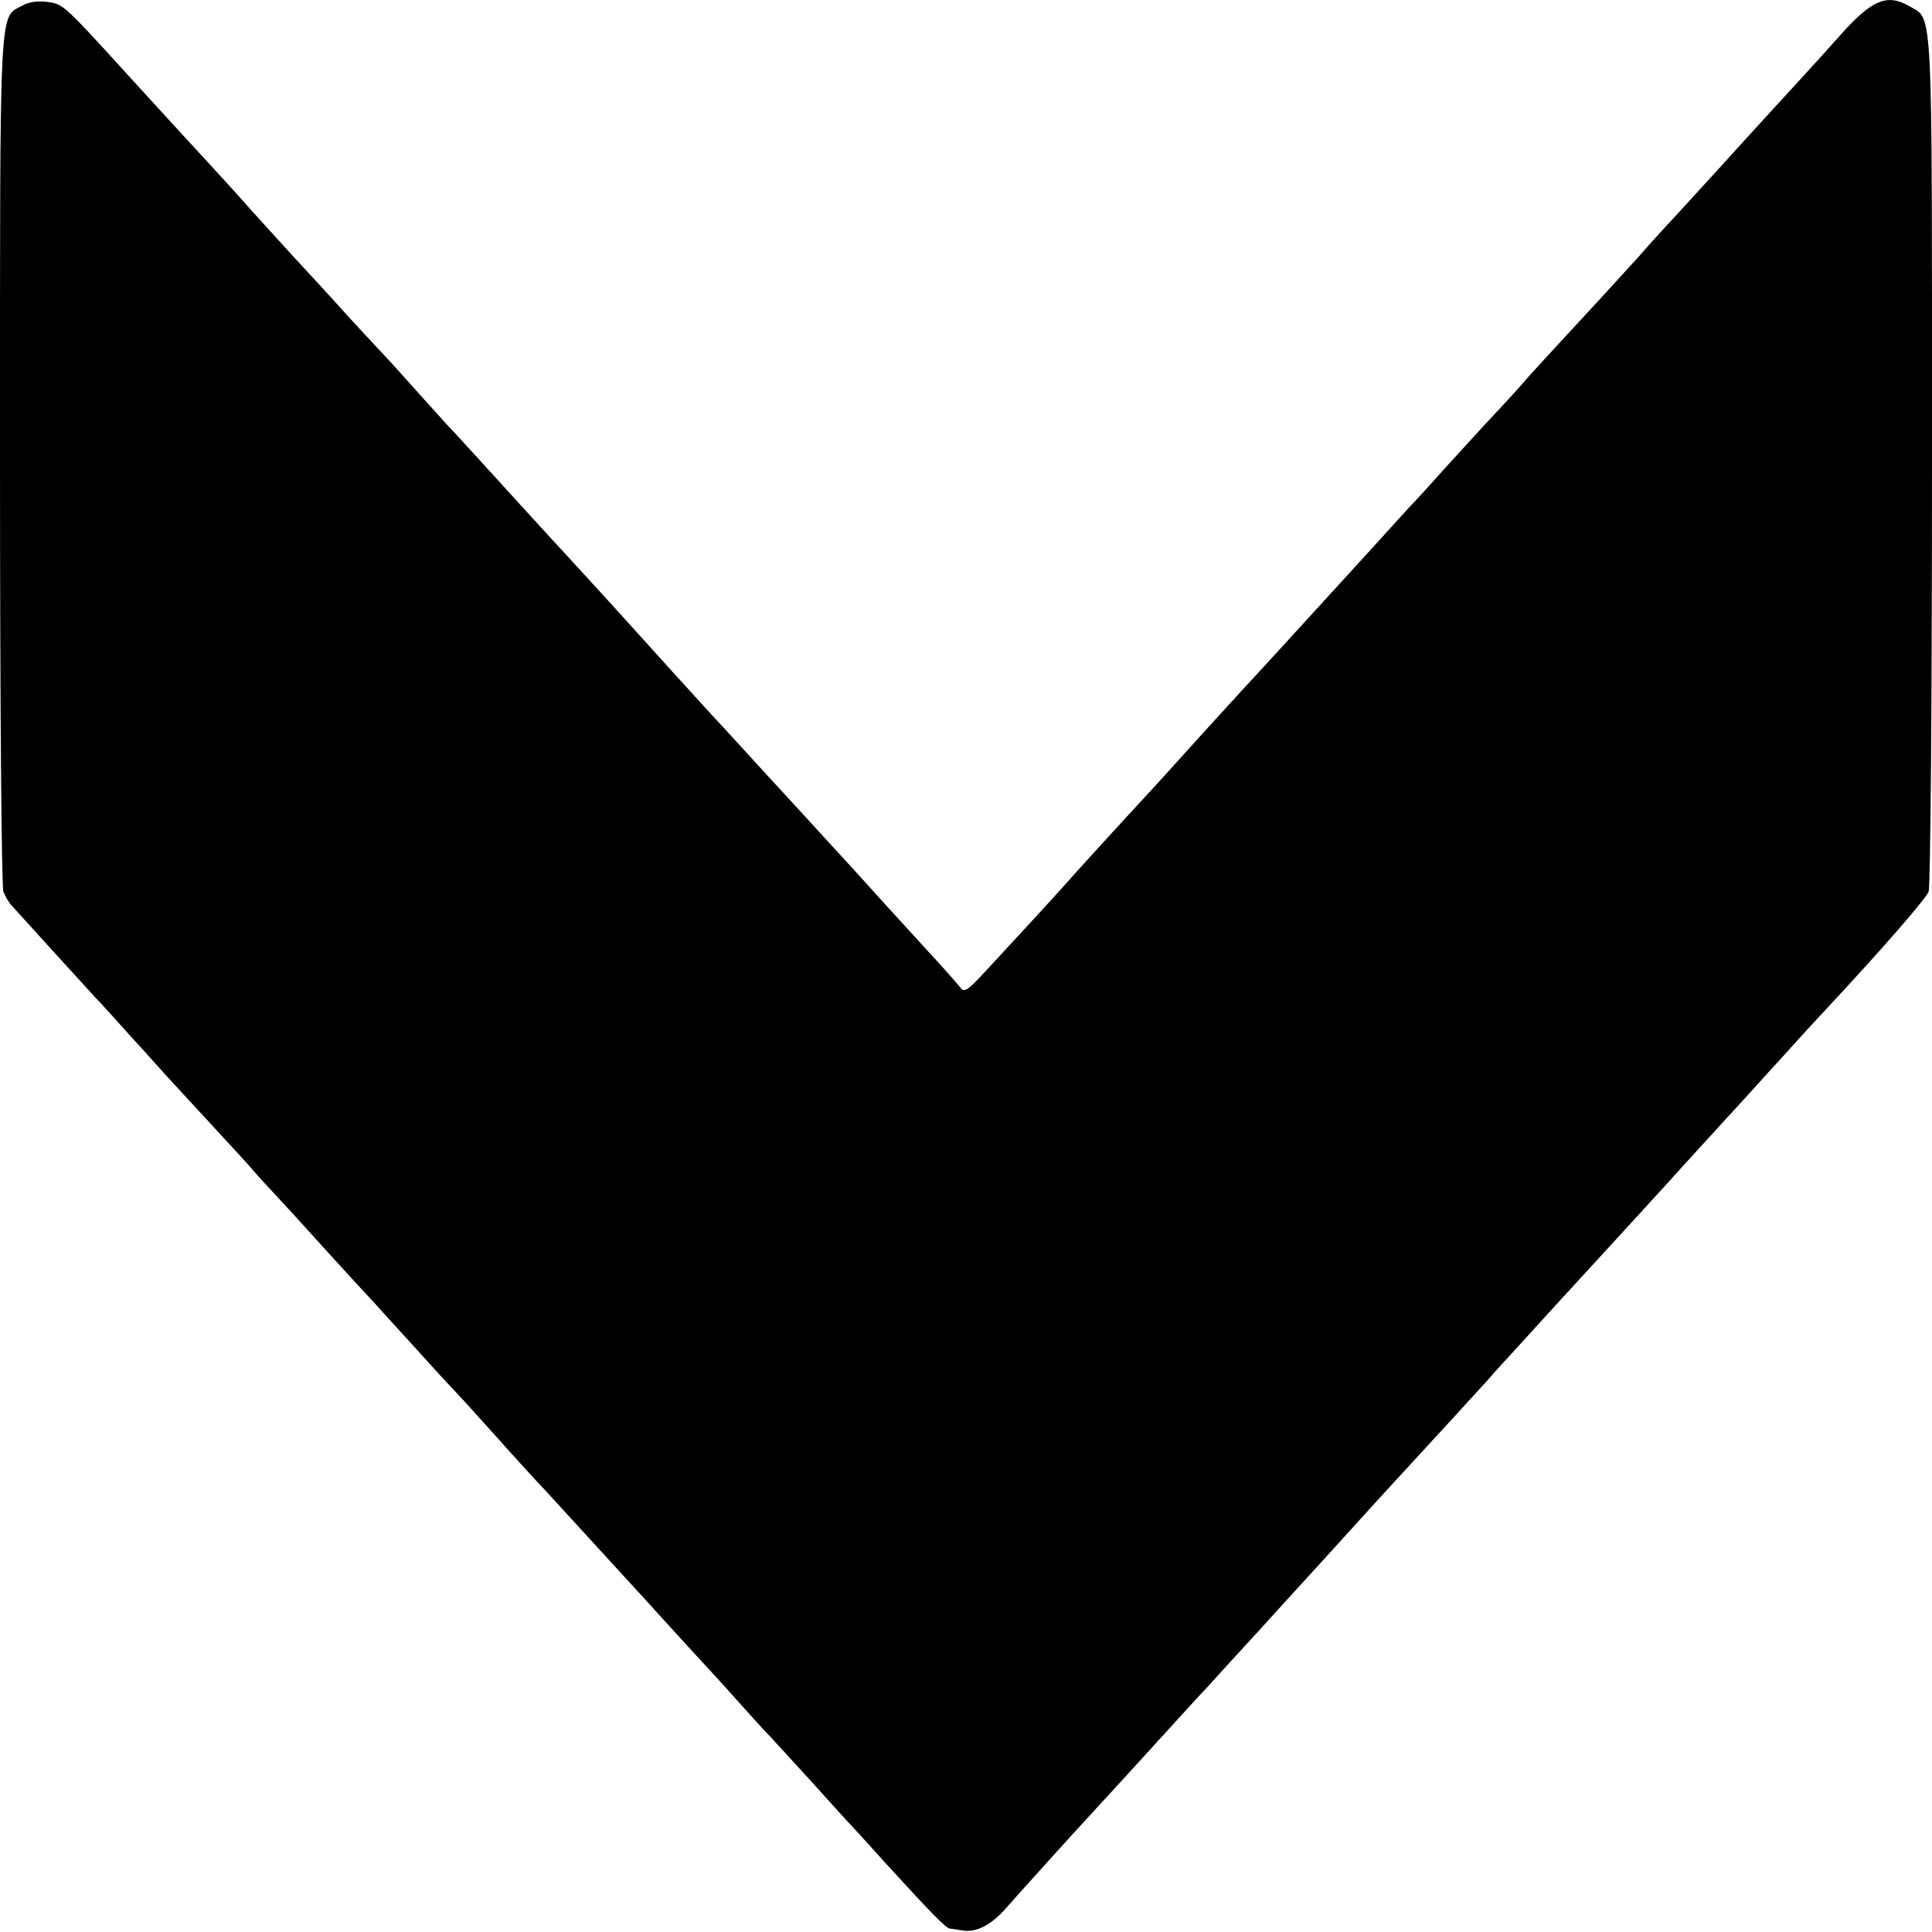
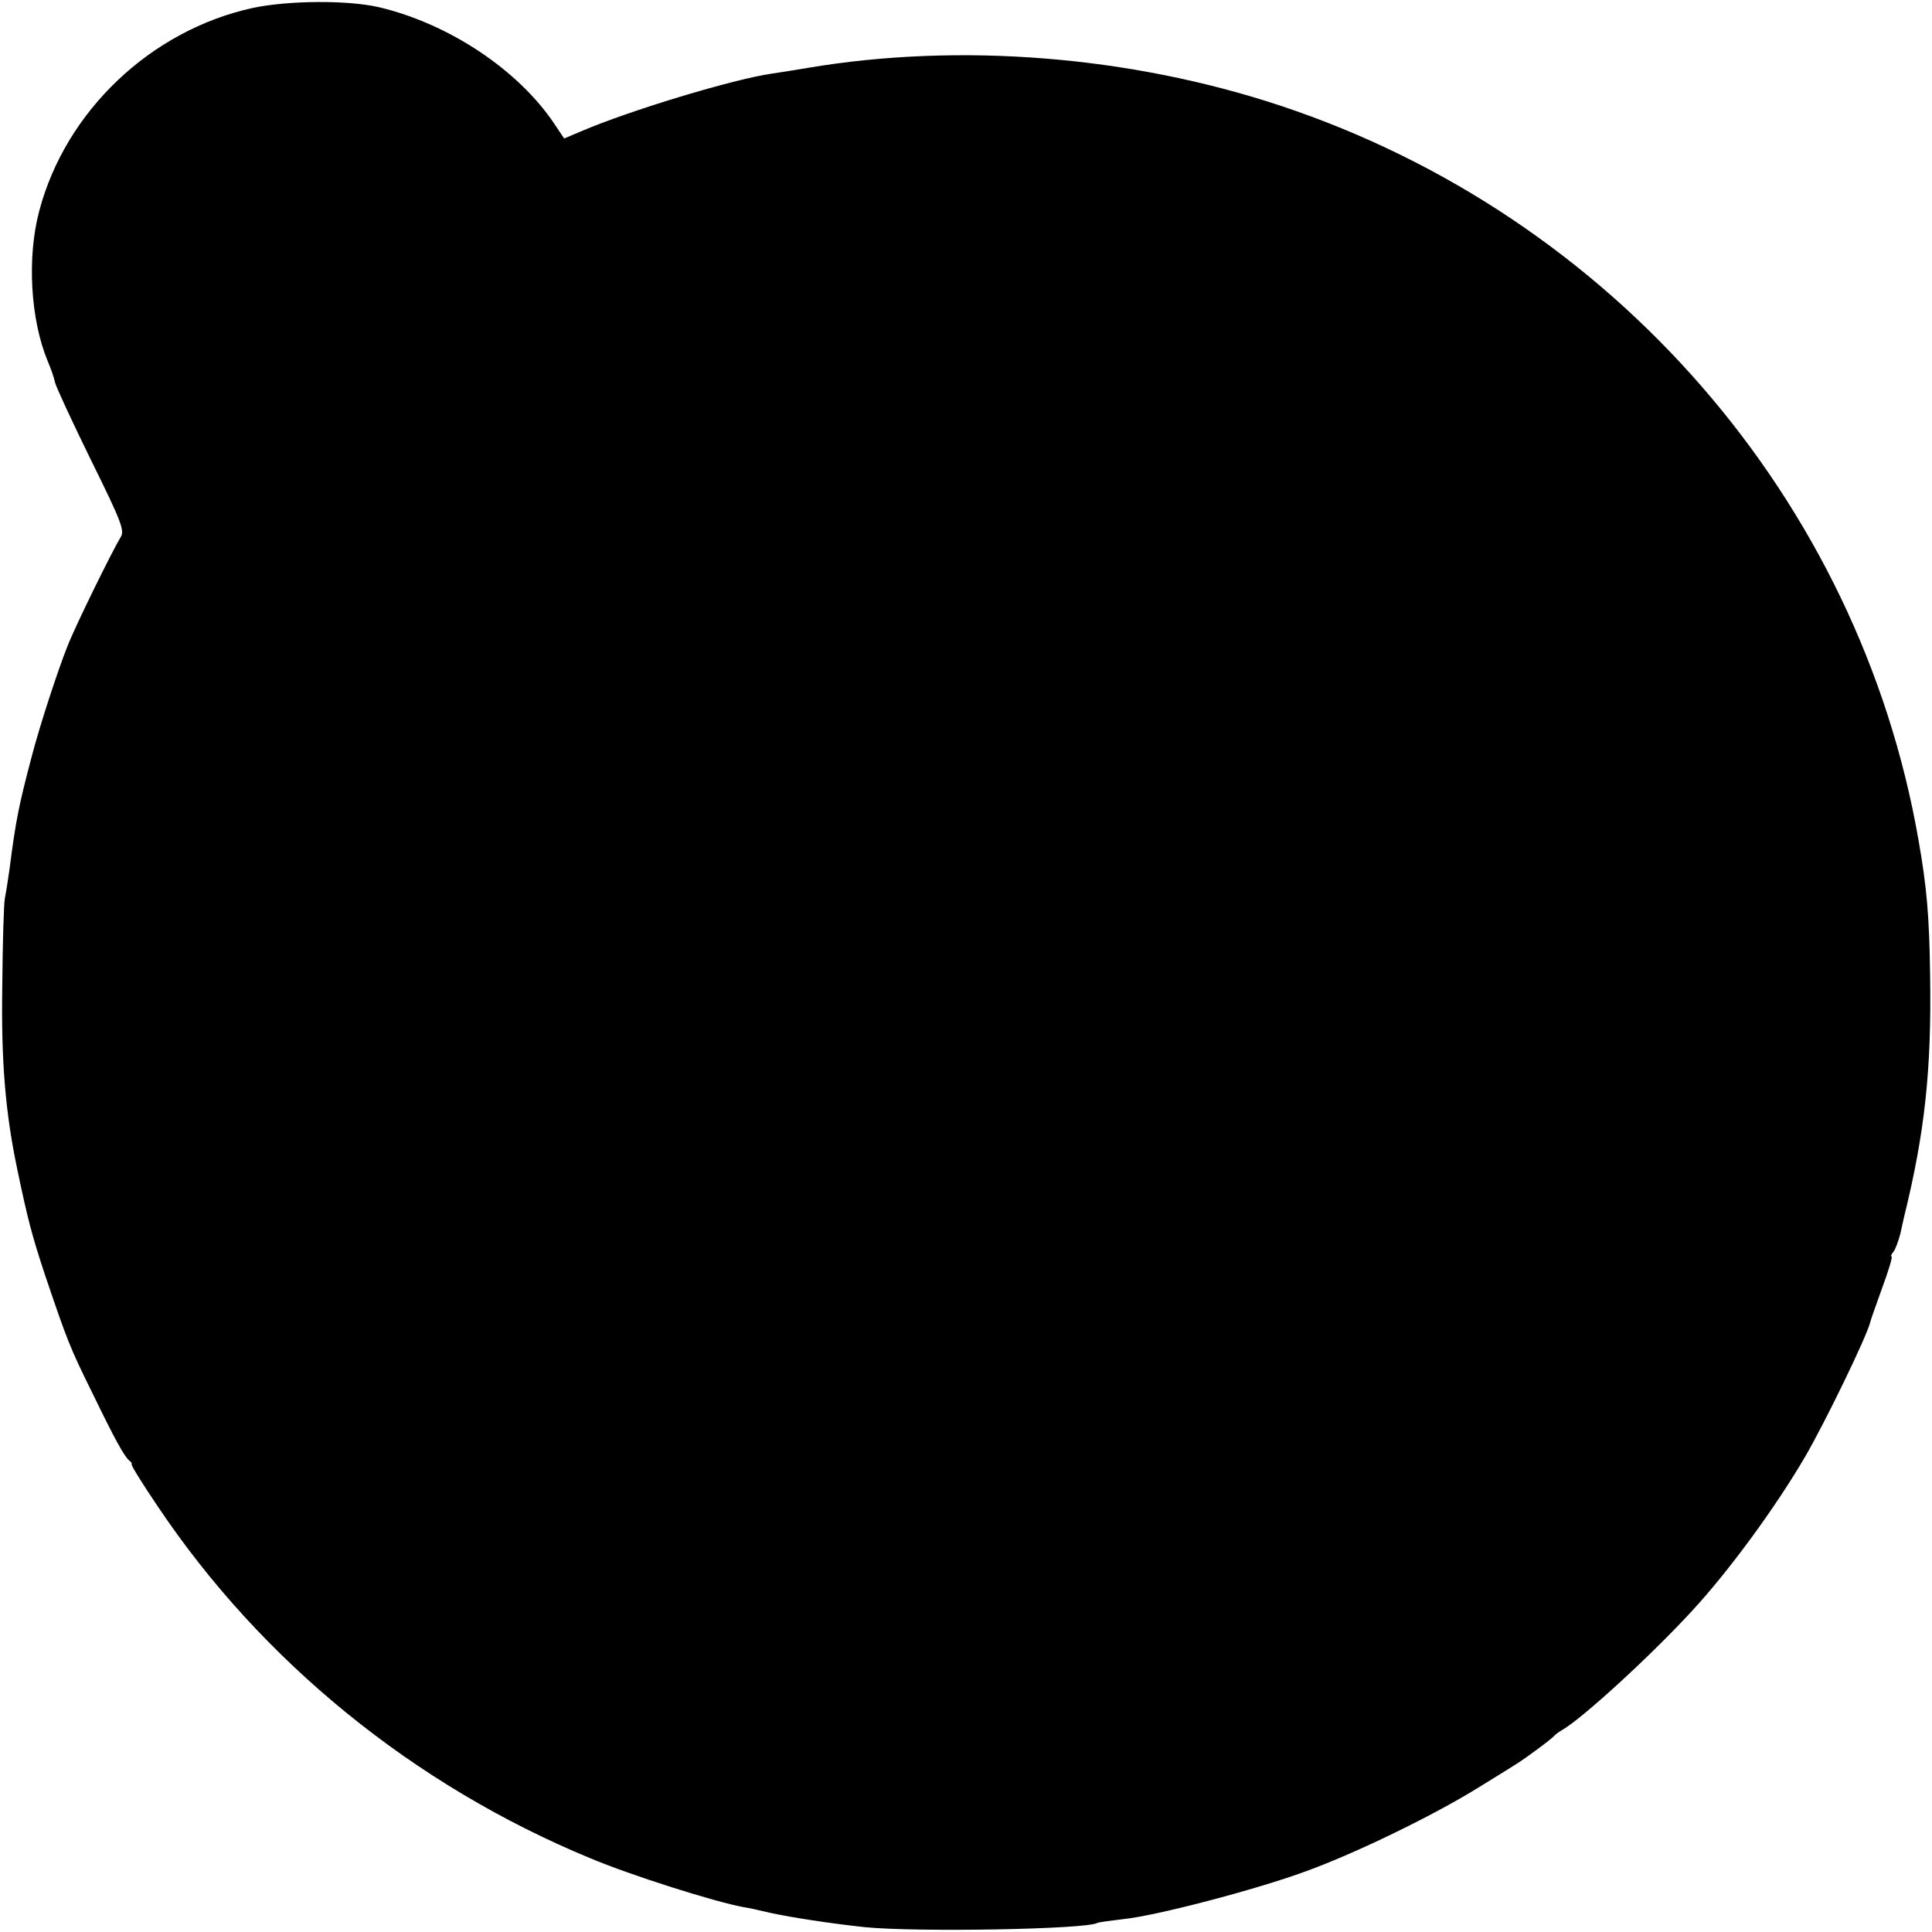
<svg xmlns="http://www.w3.org/2000/svg" version="1.0" width="512pt" height="512pt" viewBox="0 0 512 512" preserveAspectRatio="xMidYMid meet">
  <g transform="translate(0,512) scale(0.1,-0.1)" fill="#000000" stroke="none">
-     <path d="M59 5105 c-62 -34 -59 27 -59 -1203 0 -655 4 -1131 9 -1145 5 -13 15 -30 23 -38 7 -8 56 -61 108 -119 52 -57 104 -114 115 -126 11 -11 52 -56 91 -100 40 -43 82 -91 95 -105 178 -193 217 -235 232 -253 10 -12 33 -37 51 -56 18 -19 84 -91 146 -160 63 -69 119 -130 125 -136 5 -6 46 -51 90 -99 44 -49 98 -108 120 -131 22 -23 71 -78 110 -121 38 -43 99 -110 135 -148 94 -103 252 -275 271 -296 9 -10 54 -60 101 -111 47 -51 104 -113 126 -138 22 -25 55 -61 73 -81 19 -19 72 -78 119 -129 47 -52 94 -104 105 -116 12 -12 59 -64 105 -115 115 -126 157 -169 167 -170 4 0 20 -3 35 -5 35 -6 75 15 112 57 28 32 206 229 216 239 6 6 197 215 255 279 22 24 49 54 60 65 11 12 43 47 70 77 28 30 89 97 136 149 109 119 125 137 213 234 39 43 82 90 96 105 71 77 217 236 232 253 9 11 52 58 95 105 43 47 89 98 103 113 73 79 207 226 220 240 8 9 58 63 110 121 52 57 100 109 105 115 9 9 135 148 203 223 13 14 40 44 61 66 149 160 264 292 272 312 5 14 9 500 9 1145 0 1229 3 1164 -59 1201 -59 35 -100 18 -183 -75 -31 -35 -73 -81 -93 -103 -55 -60 -177 -193 -200 -219 -11 -12 -63 -69 -115 -126 -52 -56 -103 -112 -113 -124 -10 -12 -60 -66 -110 -121 -162 -175 -175 -190 -197 -214 -11 -14 -62 -70 -114 -125 -51 -56 -111 -121 -132 -145 -22 -24 -52 -58 -69 -75 -16 -18 -66 -72 -110 -121 -44 -48 -91 -100 -105 -115 -14 -15 -61 -67 -105 -115 -44 -48 -95 -104 -114 -124 -18 -20 -70 -76 -115 -126 -70 -78 -142 -157 -196 -215 -46 -50 -131 -143 -169 -186 -42 -47 -105 -115 -214 -233 -43 -46 -52 -52 -62 -38 -6 8 -52 60 -102 114 -49 54 -110 120 -134 147 -70 78 -87 95 -188 206 -53 57 -123 134 -156 170 -33 36 -64 70 -70 76 -28 30 -182 200 -198 218 -17 19 -89 99 -252 276 -33 36 -98 107 -145 159 -47 51 -98 108 -115 125 -16 18 -61 68 -100 111 -38 43 -77 85 -86 94 -8 9 -42 45 -75 81 -32 36 -100 110 -151 165 -50 55 -100 110 -110 121 -10 12 -56 63 -103 114 -100 109 -109 118 -220 240 -172 189 -172 189 -215 195 -26 3 -49 0 -66 -10z" />
+     <path d="M670 5099 c-270 -59 -496 -273 -566 -538 -33 -124 -23 -288 22 -397 9 -21 18 -47 20 -58 2 -10 45 -103 95 -205 79 -160 90 -187 79 -204 -22 -36 -120 -235 -141 -289 -26 -65 -74 -212 -95 -293 -34 -129 -42 -167 -59 -300 -4 -27 -9 -61 -12 -75 -3 -14 -6 -119 -7 -235 -3 -197 8 -331 39 -480 28 -135 40 -180 74 -283 58 -171 65 -191 126 -314 59 -122 85 -169 98 -179 5 -3 7 -8 6 -10 -2 -2 29 -52 69 -111 276 -412 679 -739 1145 -932 112 -47 331 -116 407 -130 14 -2 45 -9 70 -15 60 -13 159 -28 250 -38 137 -14 589 -6 618 11 4 2 34 6 68 10 88 9 352 78 485 127 130 47 336 147 454 220 44 27 89 55 100 62 25 15 98 69 105 78 3 3 12 10 21 15 52 30 233 195 344 316 96 104 219 271 299 408 53 91 163 318 172 355 1 6 16 47 32 92 17 46 28 83 25 83 -3 0 -1 6 5 13 5 6 13 28 18 47 4 19 9 40 10 45 55 223 73 390 69 640 -2 157 -9 236 -31 360 -157 901 -811 1653 -1691 1945 -398 132 -850 168 -1253 100 -30 -5 -72 -12 -94 -15 -104 -15 -378 -98 -506 -153 l-45 -19 -26 39 c-96 143 -279 265 -465 309 -83 19 -239 18 -334 -2z" />
  </g>
</svg>
